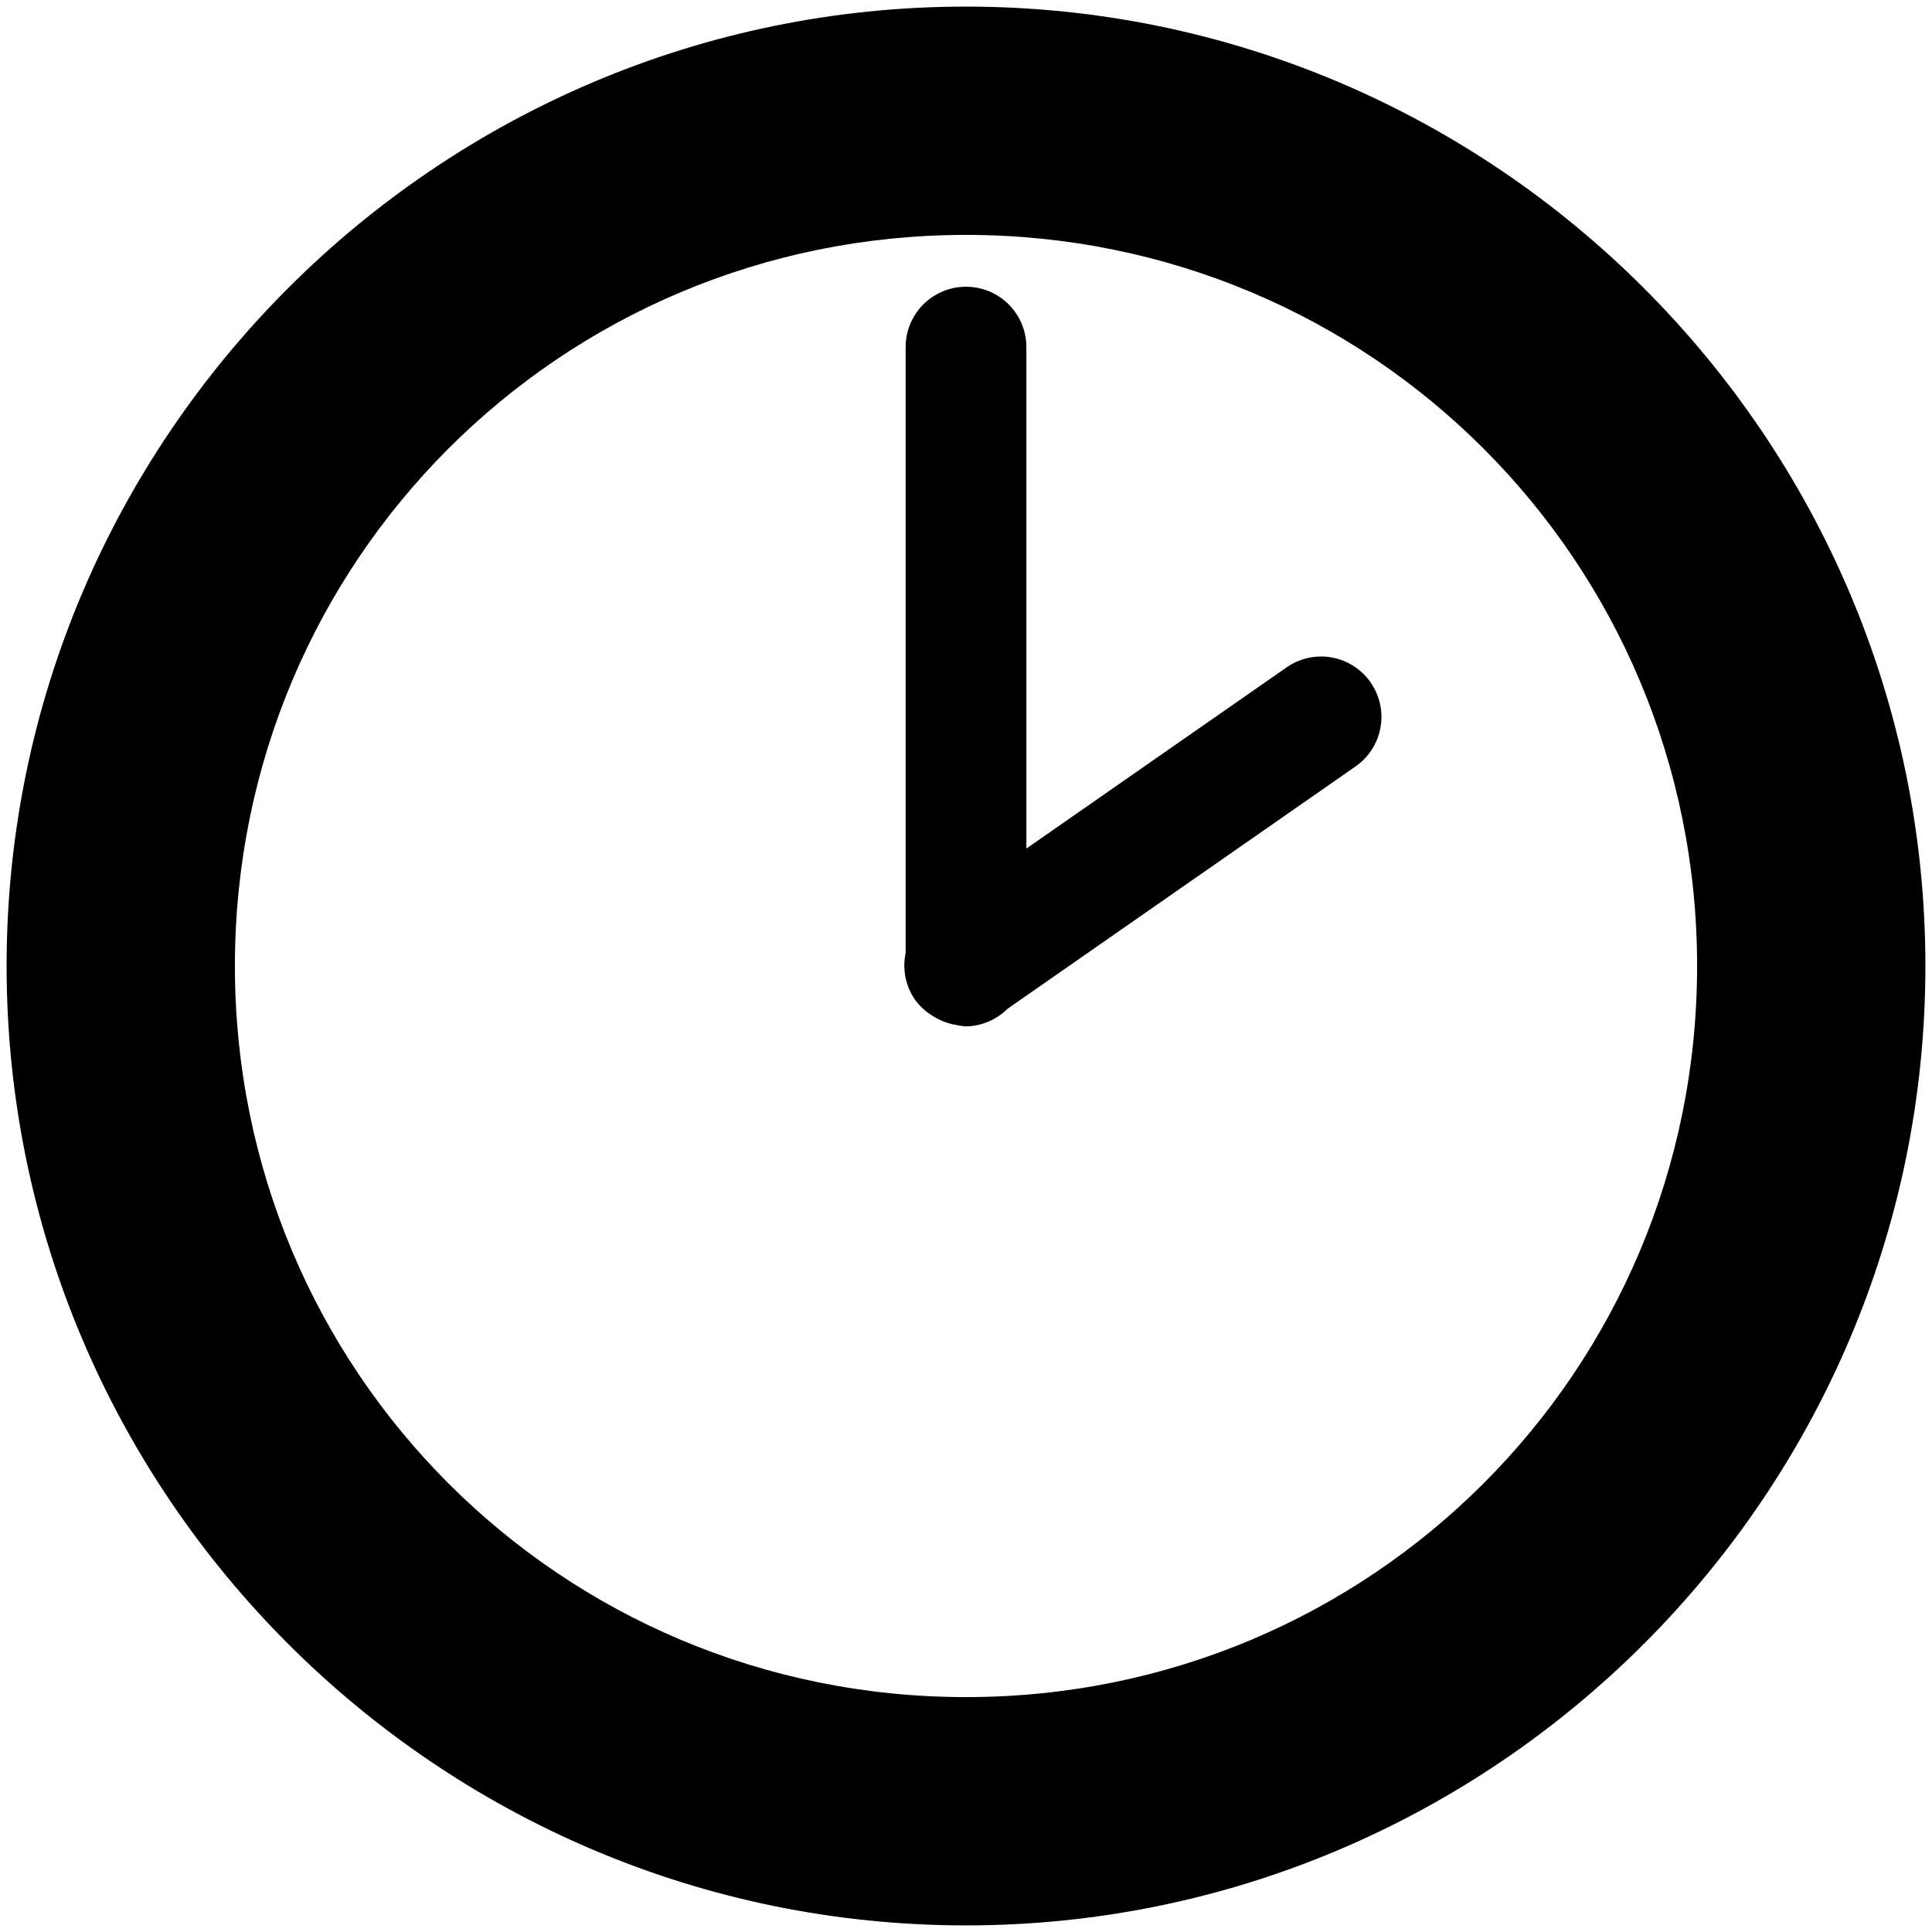
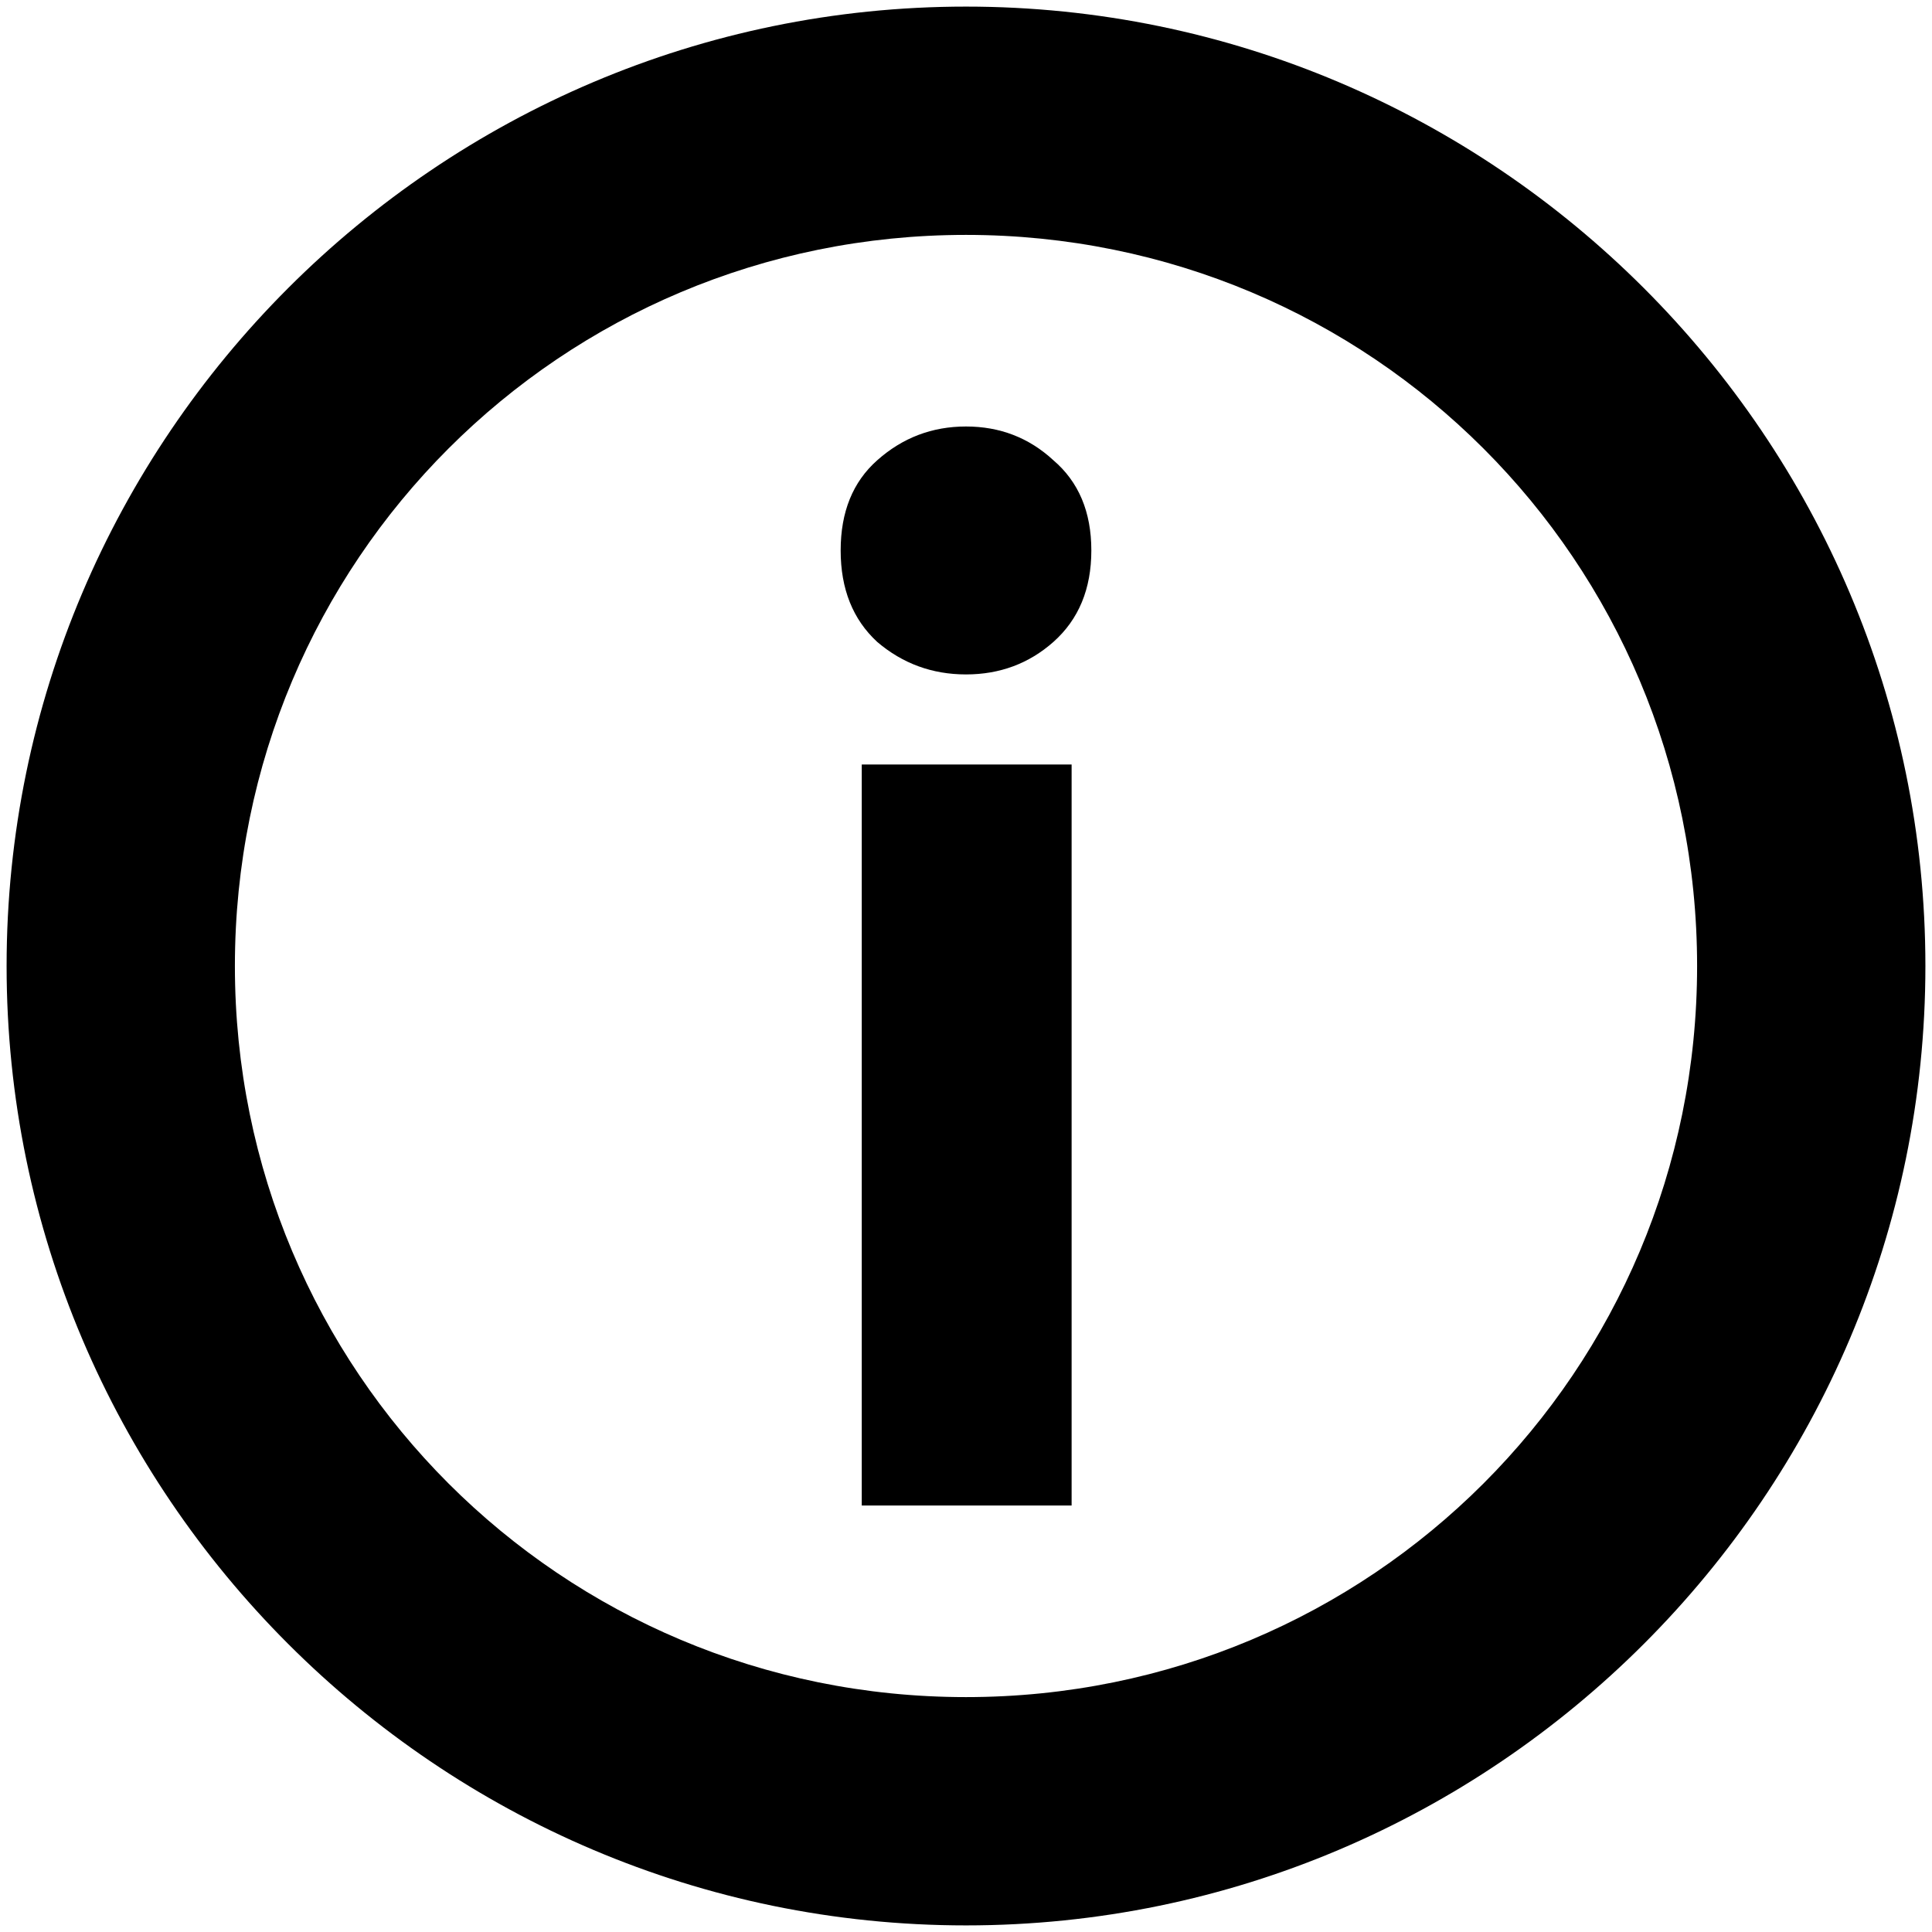
<svg xmlns="http://www.w3.org/2000/svg" width="512" height="512" viewBox="0 0 24 24" version="1.1" id="svg831" xml:space="preserve">
  <defs id="defs835" />
  <g id="layer3" style="display:none">
    <path id="path1-3-3-6" style="color:#000000;display:inline;fill:#000000;stroke-width:0.75;-inkscape-stroke:none" d="m 9.532,0.012 c -5.242,0 -9.52,4.278 -9.52,9.52 0,5.242 4.278,9.52 9.52,9.52 2.065,0 3.979,-0.665 5.542,-1.79 a 1.5,1.5 0 0 0 0.07,0.089 l 6.302,6.216 a 1.5,1.5 0 0 0 2.121,-0.015 1.5,1.5 0 0 0 -0.015,-2.121 l -6.302,-6.216 a 1.5,1.5 0 0 0 -0.059,-0.044 c 1.168,-1.581 1.86,-3.533 1.86,-5.64 0,-5.242 -4.278,-9.52 -9.52,-9.52 z m 0,2.595 c 3.84,0 6.923,3.085 6.923,6.925 0,3.84 -3.084,6.923 -6.923,6.923 -3.84,0 -6.925,-3.084 -6.925,-6.923 0,-3.84 3.085,-6.925 6.925,-6.925 z m 0.007,1.592 a 0.844,0.844 0 0 0 -0.844,0.844 V 8.674 H 5.066 a 0.844,0.844 0 0 0 -0.844,0.844 0.844,0.844 0 0 0 0.844,0.844 h 3.629 v 3.629 a 0.844,0.844 0 0 0 0.844,0.844 0.844,0.844 0 0 0 0.844,-0.844 v -3.629 h 3.631 a 0.844,0.844 0 0 0 0.844,-0.844 0.844,0.844 0 0 0 -0.844,-0.844 h -3.631 V 5.043 a 0.844,0.844 0 0 0 -0.844,-0.844 z" />
  </g>
  <g id="layer5" style="display:none">
    <path id="path1-3-3" style="color:#000000;display:inline;fill:#000000;stroke-width:0.75;-inkscape-stroke:none" d="m 9.532,0.012 c -5.242,0 -9.52,4.278 -9.52,9.52 0,5.242 4.278,9.52 9.52,9.52 2.065,0 3.979,-0.665 5.542,-1.79 a 1.5,1.5 0 0 0 0.07,0.089 l 6.302,6.216 a 1.5,1.5 0 0 0 2.121,-0.015 1.5,1.5 0 0 0 -0.015,-2.121 l -6.302,-6.216 a 1.5,1.5 0 0 0 -0.059,-0.044 c 1.168,-1.581 1.86,-3.533 1.86,-5.64 0,-5.242 -4.278,-9.52 -9.52,-9.52 z m 0,2.595 c 3.84,0 6.923,3.085 6.923,6.925 0,3.84 -3.084,6.923 -6.923,6.923 -3.84,0 -6.925,-3.084 -6.925,-6.923 0,-3.84 3.085,-6.925 6.925,-6.925 z M 5.066,8.674 a 0.844,0.844 0 0 0 -0.844,0.844 0.844,0.844 0 0 0 0.844,0.844 h 8.947 a 0.844,0.844 0 0 0 0.844,-0.844 0.844,0.844 0 0 0 -0.844,-0.844 z" />
  </g>
  <g id="layer14" style="display:none">
    <path style="color:#000000;fill:#000000;stroke-linecap:round;stroke-linejoin:round;-inkscape-stroke:none" d="M 12,0 C 5.381,0 0,5.381 0,12 0,18.619 5.381,24 12,24 18.619,24 24,18.619 24,12 24,5.381 18.619,0 12,0 Z" id="path9-5" />
  </g>
  <g id="layer13" style="display:none">
    <path style="color:#000000;fill:#000000;stroke-linecap:round;stroke-linejoin:round;-inkscape-stroke:none" d="M 12,0 C 5.381,0 0,5.381 0,12 0,18.619 5.381,24 12,24 18.619,24 24,18.619 24,12 24,5.381 18.619,0 12,0 Z m 0,1.5 C 17.808,1.5 22.5,6.192 22.5,12 22.5,17.808 17.808,22.5 12,22.5 6.192,22.5 1.5,17.808 1.5,12 1.5,6.192 6.192,1.5 12,1.5 Z" id="path9" />
  </g>
  <g id="layer7" style="display:none">
    <path id="path2" style="color:#000000;fill:#000000;stroke-linecap:round;-inkscape-stroke:none" d="M 10.05,3 C 9.636,3 9.3,3.336 9.3,3.75 V 9 c -4.15e-5,-0.414 -0.336,-0.75 -0.75,-0.75 h -3.75 c -0.414,4.14e-5 -0.75,0.336 -0.75,0.75 V 22.5 H 1.5 0.75 A 0.75,0.75 0 0 0 0,23.25 0.75,0.75 0 0 0 0.75,24 H 1.272 4.5 h 1.875 1.5 3.75 1.5 3.75 1.5 3.75 1.125 C 23.664,24 24,23.664 24,23.25 24,22.836 23.664,22.5 23.25,22.5 h -3.432 l -0.018,-10.176 c -4.4e-5,-0.414 -0.336,-0.75 -0.75,-0.75 h -3.75 c -0.414,4.4e-5 -0.75,0.336 -0.75,0.75 V 3.75 c -4.4e-5,-0.414 -0.336,-0.75 -0.75,-0.75 z m 0.75,1.5 h 2.25 v 18 h -2.25 z M 5.55,9.75 h 2.25 V 22.5 h -2.25 z m 10.5,3.324 h 2.25 V 22.5 h -2.25 z" />
  </g>
  <g id="layer15" style="display:none">
    <path style="color:#000000;fill:#000000;stroke-linecap:round;stroke-linejoin:round;-inkscape-stroke:none" d="M 10.889,5.963 1.039,15.812 a 1.5,1.5 0 0 0 0,2.121 1.5,1.5 0 0 0 2.121,0 l 8.789,-8.789 8.891,8.893 a 1.5,1.5 0 0 0 2.121,0 1.5,1.5 0 0 0 0,-2.121 L 13.01,5.963 a 1.5,1.5 0 0 0 -2.121,0 z" id="path1" />
  </g>
  <g id="layer16" style="display:none">
    <path style="color:#000000;fill:#000000;stroke-linecap:round;stroke-linejoin:round;-inkscape-stroke:none" d="M 10.889,18.037 1.039,8.188 a 1.5,1.5 0 0 1 0,-2.121 1.5,1.5 0 0 1 2.121,0 L 11.949,14.856 20.84,5.963 a 1.5,1.5 0 0 1 2.121,0 1.5,1.5 0 0 1 0,2.121 l -9.951,9.953 a 1.5,1.5 0 0 1 -2.121,0 z" id="path1-36" />
  </g>
  <g id="layer17" style="display:none">
    <path style="color:#000000;fill:#000000;stroke-linecap:round;stroke-linejoin:round;-inkscape-stroke:none" d="m 18.037,13.111 -9.85,9.85 a 1.5,1.5 0 0 1 -2.121,0 1.5,1.5 0 0 1 0,-2.121 L 14.855,12.051 5.963,3.16 a 1.5,1.5 0 0 1 0,-2.121 1.5,1.5 0 0 1 2.121,0 L 18.037,10.99 a 1.5,1.5 0 0 1 0,2.121 z" id="path1-36-7" />
  </g>
  <g id="layer18" style="display:none">
    <path style="color:#000000;fill:#000000;stroke-linecap:round;stroke-linejoin:round;-inkscape-stroke:none" d="m 5.963,13.111 9.85,9.85 a 1.5,1.5 0 0 0 2.121,0 1.5,1.5 0 0 0 0,-2.121 L 9.145,12.051 18.037,3.16 a 1.5,1.5 0 0 0 0,-2.121 1.5,1.5 0 0 0 -2.121,0 L 5.963,10.99 a 1.5,1.5 0 0 0 0,2.121 z" id="path1-36-7-5" />
  </g>
  <g id="layer19" style="display:none">
    <path style="color:#000000;fill:#000000;stroke-linecap:round;stroke-linejoin:round;-inkscape-stroke:none" d="M 23.342,0.258 A 1.5,1.5 0 0 0 21.258,0.658 L 8.283,19.779 2.762,11.189 A 1.5,1.5 0 0 0 0.689,10.738 1.5,1.5 0 0 0 0.238,12.811 l 6.75,10.5 a 1.5,1.5 0 0 0 2.504,0.031 L 23.742,2.342 a 1.5,1.5 0 0 0 -0.4,-2.084 z" id="path3" />
  </g>
  <g id="layer21" style="display:none">
    <path id="rect1-6" style="color:#000000;fill:#000000;stroke-linecap:round;stroke-linejoin:round;-inkscape-stroke:none" d="M 1.418,0 A 1.417,1.417 0 0 0 0,1.418 V 17.398 a 1.417,1.417 0 0 0 1.418,1.418 H 3.75 V 15.982 H 2.834 V 2.834 H 15.982 V 3.75 h 2.834 V 1.418 A 1.417,1.417 0 0 0 17.398,0 Z M 6.578,5.201 A 1.417,1.417 0 0 0 5.162,6.617 v 15.982 a 1.417,1.417 0 0 0 1.416,1.416 H 22.561 a 1.417,1.417 0 0 0 1.418,-1.416 V 6.617 A 1.417,1.417 0 0 0 22.561,5.201 Z M 7.996,8.035 H 21.143 V 21.182 H 7.996 Z" />
  </g>
  <g id="layer20" style="display:none">
    <path id="path3-3" style="color:#000000;fill:#000000;stroke-linecap:round;stroke-linejoin:round;-inkscape-stroke:none" d="m 1.5,0 a 1.5,1.5 0 0 0 -1.061,0.439 1.5,1.5 0 0 0 0,2.121 L 9.879,12 0.439,21.439 a 1.5,1.5 0 0 0 0,2.121 1.5,1.5 0 0 0 2.121,0 L 12,14.121 l 9.439,9.439 a 1.5,1.5 0 0 0 2.121,0 1.5,1.5 0 0 0 0,-2.121 L 14.121,12 23.561,2.561 a 1.5,1.5 0 0 0 0,-2.121 A 1.5,1.5 0 0 0 22.5,0 1.5,1.5 0 0 0 21.439,0.439 L 12,9.879 2.561,0.439 A 1.5,1.5 0 0 0 1.5,0 Z" />
  </g>
  <g id="layer4" style="display:none">
    <path id="path1-3" style="color:#000000;display:none;fill:#000000;stroke-width:0.75;-inkscape-stroke:none" d="m 9.532,0.012 c -5.242,0 -9.52,4.278 -9.52,9.52 0,5.242 4.278,9.52 9.52,9.52 2.065,0 3.979,-0.665 5.542,-1.79 a 1.5,1.5 0 0 0 0.07,0.089 l 6.302,6.216 a 1.5,1.5 0 0 0 2.121,-0.015 1.5,1.5 0 0 0 -0.015,-2.121 l -6.303,-6.216 a 1.5,1.5 0 0 0 -0.059,-0.044 c 1.168,-1.581 1.86,-3.533 1.86,-5.64 0,-5.242 -4.278,-9.52 -9.52,-9.52 z m 0,2.595 c 3.84,0 6.924,3.085 6.924,6.925 0,3.84 -3.084,6.924 -6.924,6.924 -3.84,0 -6.925,-3.084 -6.925,-6.924 0,-3.84 3.085,-6.925 6.925,-6.925 z" />
    <path id="path1-3-3-5" style="color:#000000;display:inline;fill:#000000;stroke-width:0.75;-inkscape-stroke:none" d="m 9.532,0.012 c -5.242,0 -9.52,4.278 -9.52,9.52 0,5.242 4.278,9.52 9.52,9.52 2.065,0 3.979,-0.665 5.542,-1.79 0.022,0.031 0.046,0.06 0.07,0.089 l 6.302,6.216 c 0.59,0.582 1.539,0.575 2.121,-0.015 0.581,-0.59 0.575,-1.539 -0.015,-2.121 l -6.302,-6.216 c -0.019,-0.015 -0.039,-0.03 -0.059,-0.044 1.168,-1.581 1.86,-3.533 1.86,-5.64 0,-5.242 -4.278,-9.52 -9.52,-9.52 z m 0,2.595 c 3.84,0 6.923,3.085 6.923,6.925 0,3.84 -3.084,6.923 -6.923,6.923 -3.84,0 -6.925,-3.084 -6.925,-6.923 0,-3.84 3.085,-6.925 6.925,-6.925 z" />
  </g>
  <g id="layer9" style="display:none">
    <path style="color:#000000;fill:#000000;stroke-linecap:round;stroke-linejoin:round;-inkscape-stroke:none" d="M 0.754,-2.826 A 0.75,0.75 0 0 0 0.055,-2.361 l -2.947,7.223 -7.652,0.486 a 0.75,0.75 0 0 0 -0.438,1.32 l 5.957,5.035 -1.902,7.43 a 0.75,0.75 0 0 0 1.121,0.822 l 6.631,-4.109 6.477,4.105 a 0.75,0.75 0 0 0 1.129,-0.812 L 6.57,11.564 12.477,6.674 A 0.75,0.75 0 0 0 12.053,5.348 L 4.273,4.775 1.447,-2.354 A 0.75,0.75 0 0 0 0.754,-2.826 Z M 0.74,-0.066 3.053,5.764 A 0.75,0.75 0 0 0 3.695,6.236 L 10.084,6.707 5.252,10.709 a 0.75,0.75 0 0 0 -0.25,0.756 L 6.529,17.688 1.23,14.328 a 0.75,0.75 0 0 0 -0.797,-0.004 L -5.012,17.697 -3.455,11.621 A 0.75,0.75 0 0 0 -3.697,10.861 L -8.592,6.727 -2.328,6.328 a 0.75,0.75 0 0 0 0.646,-0.465 z" id="path7" transform="translate(11.25,3.143811)" />
  </g>
  <g id="layer10" style="display:none">
    <path style="color:#000000;display:inline;fill:#000000;stroke-linecap:round;stroke-linejoin:round;-inkscape-stroke:none" d="M 12.004,0.318 C 11.698,0.315 11.421,0.499 11.305,0.782 L 8.357,8.005 0.705,8.491 c -0.673,0.043 -0.952,0.884 -0.438,1.32 l 5.957,5.035 -1.902,7.43 c -0.165,0.653 0.548,1.176 1.121,0.822 l 6.631,-4.109 6.477,4.105 c 0.57,0.36 1.289,-0.157 1.129,-0.812 L 17.82,14.708 23.727,9.818 C 24.248,9.387 23.977,8.54 23.303,8.491 L 15.523,7.919 12.697,0.79 C 12.584,0.506 12.31,0.319 12.004,0.318 Z" id="path7-6" />
  </g>
  <g id="layer8" style="display:none">
    <path style="color:#000000;fill:#000000;fill-opacity:1;stroke-linecap:round;stroke-linejoin:round;-inkscape-stroke:none" d="m 14.357,0.051 c -1.936,-2.103e-5 -3.455,1.697 -3.455,3.697 -3e-6,0.001 -3e-6,0.003 0,0.004 0.001,0.343 0.112,0.748 0.287,0.961 H 5.631 c -0.414,4.14e-5 -0.75,0.336 -0.75,0.75 V 11.027 C 4.438,10.81 3.961,10.658 3.457,10.658 1.521,10.658 -2.0937108e-5,12.356 0,14.355 c -2.0937108e-5,2 1.521,3.697 3.457,3.697 6.5e-4,10e-7 0.001,10e-7 0.002,0 0.504,-0.002 0.979,-0.155 1.422,-0.373 V 23.25 c 4.14e-5,0.414 0.336,0.75 0.75,0.75 H 23.094 c 0.414,-4.1e-5 0.75,-0.336 0.75,-0.75 v -6.586 c 2.87e-4,-0.643 -0.757,-0.989 -1.242,-0.566 -0.346,0.3 -0.76,0.453 -1.184,0.455 -1.052,-0.001 -1.955,-0.943 -1.955,-2.197 -1.4e-5,-1.255 0.904,-2.197 1.957,-2.197 0.424,2.22e-4 0.838,0.155 1.186,0.453 0.487,0.417 1.239,0.071 1.238,-0.57 V 5.463 c -4.1e-5,-0.414 -0.336,-0.75 -0.75,-0.75 H 17.527 C 17.702,4.5 17.813,4.095 17.814,3.752 c 1e-6,-6.5e-4 1e-6,-0.001 0,-0.002 1e-6,-6.5e-4 1e-6,-0.001 0,-0.002 -3.7e-5,-2 -1.521,-3.697 -3.457,-3.697 z m 0,1.5 c 1.053,-1.14e-5 1.957,0.942 1.957,2.197 -0.002,0.471 -0.14,0.929 -0.387,1.301 -0.33,0.498 0.027,1.164 0.625,1.164 h 5.791 v 4.793 c -0.237,-0.238 -0.586,-0.347 -0.924,-0.348 -1.936,5.2e-5 -3.457,1.697 -3.457,3.697 -2.1e-5,2 1.521,3.697 3.457,3.697 6.67e-4,10e-7 0.001,10e-7 0.002,0 0.338,-0.001 0.7,-0.121 0.922,-0.352 V 22.5 H 6.381 V 16.1 C 6.383,15.357 5.421,15.063 5.008,15.68 4.629,16.242 4.055,16.548 3.455,16.551 2.403,16.549 1.5,15.61 1.5,14.355 c -1.31e-5,-1.255 0.904,-2.197 1.957,-2.197 0.599,2.7e-5 1.172,0.306 1.553,0.865 0.415,0.613 1.372,0.318 1.371,-0.422 V 6.213 h 5.783 c 0.598,-3.835e-4 0.955,-0.666 0.625,-1.164 -0.247,-0.372 -0.385,-0.831 -0.387,-1.303 0.001,-1.254 0.902,-2.195 1.955,-2.195 z" id="rect7" />
  </g>
-   <g id="layer22">
+   <g id="layer22" style="display:none">
    <path id="path4" style="color:#000000;fill:#000000;stroke-linecap:square;stroke-linejoin:round;-inkscape-stroke:none" d="M 12,0.082 C 5.435,0.082 0.082,5.435 0.082,12 0.082,18.565 5.435,23.918 12,23.918 18.565,23.918 23.918,18.565 23.918,12 23.918,5.435 18.565,0.082 12,0.082 Z m 0,2.836 c 5.033,0 9.082,4.049 9.082,9.082 0,5.033 -4.049,9.082 -9.082,9.082 C 6.967,21.082 2.918,17.033 2.918,12 2.918,6.967 6.967,2.918 12,2.918 Z M 12,3.562 a 0.75,0.75 0 0 0 -0.75,0.75 v 7.526 a 0.75,0.75 0 0 0 0.117,0.582 0.75,0.75 0 0 0 0.18,0.175 0.75,0.75 0 0 0 0.045,0.029 0.75,0.75 0 0 0 0.119,0.061 0.75,0.75 0 0 0 0.126,0.04 0.75,0.75 0 0 0 0.031,0.005 A 0.75,0.75 0 0 0 12,12.75 0.75,0.75 0 0 0 12.515,12.532 l 4.324,-3.011 a 0.75,0.75 0 0 0 0.188,-1.043 0.75,0.75 0 0 0 -0.484,-0.311 0.75,0.75 0 0 0 -0.56,0.123 L 12.75,10.541 V 4.312 A 0.75,0.75 0 0 0 12,3.562 Z" />
+   </g>
+   <g id="layer23">
+     <path id="path4-7" style="color:#000000;fill:#000000;stroke-linecap:square;stroke-linejoin:round;-inkscape-stroke:none" d="M 12 0.082 C 5.435 0.082 0.082 5.435 0.082 12 C 0.082 18.565 5.435 23.918 12 23.918 C 18.565 23.918 23.918 18.565 23.918 12 C 23.918 5.435 18.565 0.082 12 0.082 z M 12 2.918 C 17.033 2.918 21.082 6.967 21.082 12 C 21.082 17.033 17.033 21.082 12 21.082 C 6.967 21.082 2.918 17.033 2.918 12 C 2.918 6.967 6.967 2.918 12 2.918 z M 12 5.298 C 11.58 5.298 11.213 5.437 10.898 5.717 C 10.594 5.986 10.443 6.359 10.443 6.838 C 10.443 7.316 10.594 7.695 10.898 7.975 C 11.213 8.243 11.58 8.378 12 8.378 C 12.42 8.378 12.782 8.243 13.085 7.975 C 13.4 7.695 13.557 7.316 13.557 6.838 C 13.557 6.359 13.4 5.986 13.085 5.717 C 12.782 5.437 12.42 5.298 12 5.298 z M 10.705 9.497 L 10.705 18.702 L 13.312 18.702 L 13.312 9.497 L 10.705 9.497 z " />
  </g>
  <g id="layer1" style="display:none">
    <g id="g2">
      <path id="path975" style="color:#000000;fill:#cc0000;stroke-linecap:round;stroke-linejoin:round;-inkscape-stroke:none" d="m 13.468,4.768 c -0.06,-2.294e-4 -0.122,0.014 -0.179,0.045 -0.965,0.519 -1.374,1.42 -1.414,2.258 -0.039,0.772 0.315,1.466 0.652,2.127 0.229,0.273 0.674,0.102 0.662,-0.254 -0.011,-0.329 0.228,-1.107 0.678,-1.602 0.45,-0.495 1.013,-0.775 1.91,-0.383 0.189,0.082 0.409,-0.005 0.492,-0.193 0.083,-0.19 -0.003,-0.411 -0.193,-0.494 C 14.921,5.767 13.913,6.178 13.312,6.838 13.006,7.174 12.894,7.691 12.867,7.924 12.76,7.741 12.61,7.429 12.625,7.105 12.655,6.468 12.91,5.868 13.645,5.473 13.827,5.374 13.895,5.147 13.797,4.965 13.729,4.84 13.601,4.768 13.468,4.768 Z M 4.427,5.32 c -0.047,9.586e-4 -0.095,0.005 -0.144,0.012 -0.404,0.06 -0.727,0.313 -0.873,0.635 -0.146,0.322 -0.127,0.702 0.055,1.023 0.114,0.202 0.292,0.363 0.545,0.531 0.252,0.168 0.578,0.329 0.975,0.443 0.794,0.229 1.869,0.272 3.139,-0.172 0.514,-0.18 0.887,-0.119 1.258,0.068 0.371,0.188 0.728,0.531 1.076,0.924 0.349,0.393 0.686,0.831 1.062,1.191 0.377,0.361 0.82,0.666 1.365,0.672 0.476,0.005 0.861,-0.144 1.111,-0.402 0.25,-0.258 0.355,-0.577 0.43,-0.871 0.074,-0.294 0.119,-0.579 0.189,-0.805 0.071,-0.226 0.157,-0.377 0.289,-0.475 0.341,-0.252 0.546,-0.21 0.748,-0.098 0.202,0.112 0.362,0.373 0.383,0.479 0.005,0.025 -0.008,0.072 -0.016,0.082 -6.39e-4,-0.003 -0.001,-0.005 -0.002,-0.008 -0.049,-0.115 -0.187,-0.25 -0.34,-0.277 -0.153,-0.027 -0.263,0.023 -0.338,0.068 -0.149,0.091 -0.237,0.159 -0.279,0.391 -0.049,0.271 0.104,0.528 0.275,0.652 0.172,0.125 0.363,0.178 0.57,0.16 h 0.002 C 16.221,9.519 16.48,9.334 16.625,9.105 16.77,8.877 16.824,8.604 16.771,8.334 16.695,7.943 16.433,7.575 16.018,7.344 15.602,7.113 14.995,7.096 14.459,7.492 14.152,7.719 13.995,8.043 13.9,8.346 13.806,8.648 13.761,8.945 13.699,9.191 13.637,9.438 13.56,9.621 13.459,9.725 13.358,9.829 13.226,9.902 12.893,9.898 12.629,9.896 12.355,9.739 12.039,9.436 11.723,9.132 11.39,8.705 11.02,8.287 10.649,7.869 10.237,7.454 9.719,7.191 9.201,6.929 8.564,6.846 7.877,7.086 6.745,7.481 5.841,7.431 5.193,7.244 4.87,7.151 4.611,7.022 4.426,6.898 4.241,6.775 4.129,6.642 4.117,6.621 4.016,6.442 4.026,6.129 4.393,6.074 4.471,6.064 4.545,6.072 4.602,6.113 4.329,6.038 4.215,6.413 4.371,6.617 4.53,6.825 4.841,6.864 5.02,6.797 5.109,6.763 5.18,6.716 5.244,6.65 5.308,6.584 5.382,6.501 5.391,6.336 5.401,6.145 5.377,5.896 5.201,5.66 5.048,5.454 4.757,5.313 4.427,5.32 Z M 8.256,11.356 a 0.375,0.375 0 0 0 -0.166,0.019 0.375,0.375 0 0 0 -0.231,0.477 l 0.494,1.418 A 0.375,0.375 0 0 0 8.832,13.5 0.375,0.375 0 0 0 9.063,13.021 L 8.568,11.605 A 0.375,0.375 0 0 0 8.256,11.356 Z m 2.765,0.833 a 0.375,0.375 0 0 0 -0.115,0.023 0.375,0.375 0 0 0 -0.219,0.482 l 1.4,3.715 a 0.375,0.375 0 0 0 0.484,0.219 0.375,0.375 0 0 0 0.219,-0.482 l -1.402,-3.715 a 0.375,0.375 0 0 0 -0.368,-0.242 z m 7.371,0.858 a 0.375,0.375 0 0 0 -0.097,0.013 0.375,0.375 0 0 0 -0.227,0.176 L 15.967,16.893 14.758,13.5 a 0.375,0.375 0 0 0 -0.479,-0.227 0.375,0.375 0 0 0 -0.227,0.479 l 1.48,4.16 a 0.375,0.375 0 0 0 0.678,0.061 l 2.508,-4.363 a 0.375,0.375 0 0 0 -0.139,-0.512 0.375,0.375 0 0 0 -0.188,-0.05 z" class="inugami-red" />
      <path id="path19" style="color:#000000;fill:#484848;fill-opacity:1;stroke-linecap:round;stroke-linejoin:round;-inkscape-stroke:none" d="M 20.199,0.012 C 19.883,0.006 19.135,0.027 18.213,0.291 16.988,0.642 15.392,1.427 13.886,3.097 12.896,2.649 11.968,2.42 11.02,2.428 9.346,2.442 7.653,3.057 5.275,3.902 4.697,3.713 3.892,3.515 3.031,3.338 2.298,3.187 1.42,3.021 1.051,3.01 0.835,3.004 0.62,3.094 0.557,3.135 0.28,3.316 0.156,3.63 0.086,3.941 -0.016,4.423 -0.044,5.156 0.094,6.525 0.112,6.704 0.198,6.869 0.334,6.986 1.217,7.748 2.544,8.465 3.682,9.029 4.678,9.524 5.309,9.786 5.504,9.869 c 0.772,2.042 1.182,4.201 1.74,6.307 0.164,0.595 0.96,0.705 1.279,0.178 0.307,-0.507 1.027,-1.248 1.215,-1.439 0.335,0.834 1.163,2.817 1.711,4.926 0.184,0.697 1.173,0.699 1.359,0.002 0.037,-0.142 0.389,-0.83 0.721,-1.395 0.467,1.147 1.254,3.049 1.699,4.338 0.235,0.671 1.204,0.61 1.352,-0.086 0.28,-1.341 2.458,-5.451 4.531,-8.871 0.137,-0.226 0.137,-0.509 -0.002,-0.734 L 18.687,9.162 c 1.372,-2.719 2.585,-4.198 5.059,-6.031 0.542,-0.403 0.26,-1.264 -0.416,-1.268 0,0 -1.553,0.028 -3.69,0.753 0.583,-0.782 1.169,-1.421 1.169,-1.421 0.392,-0.426 0.129,-1.118 -0.447,-1.176 0,0 -0.057,-0.005 -0.163,-0.007 z M 18.658,1.635 C 18.153,2.216 17.729,2.868 17.405,3.567 16.965,3.795 16.515,4.052 16.062,4.346 15.756,4.138 15.462,3.954 15.172,3.779 15.945,2.981 17.079,2.06 18.658,1.635 Z m 2.527,1.949 c -1.526,1.415 -2.754,2.897 -3.843,5.06 l -0.01,-0.007 C 16.519,10.226 15.867,11.514 15.281,13.508 l 1.437,0.422 c 0.412,-1.403 0.763,-2.283 1.238,-3.272 l 1.735,2.817 c -1.472,2.321 -2.708,4.761 -3.74,7.305 -1.083,-2.513 -1.928,-5.104 -2.805,-7.693 -0.099,-0.295 -0.418,-0.453 -0.713,-0.353 -0.295,0.099 -0.453,0.418 -0.353,0.713 l 1.025,3.031 c -0.125,0.175 -0.419,0.601 -0.855,1.397 -0.679,-1.885 -1.263,-3.802 -1.957,-5.68 -0.108,-0.291 -0.431,-0.44 -0.723,-0.332 -0.291,0.108 -0.44,0.431 -0.332,0.723 0,0 0.076,0.206 0.236,0.649 C 9.022,13.589 8.641,14.031 8.264,14.463 8.101,13.805 7.989,13.338 7.756,12.443 7.595,11.824 7.429,11.222 7.269,10.68 c 2.517,0.937 5.221,1.801 5.221,1.801 l 0.455,-1.43 c 0,0 -3.889,-1.241 -6.584,-2.326 l -1.831e-4,4.577e-4 C 6.342,8.715 6.325,8.7 6.305,8.691 5.601,8.394 2.998,7.253 1.488,6.064 1.464,5.729 1.456,5.471 1.451,5.231 1.945,5.254 2.291,5.228 2.698,4.706 3.864,4.944 4.812,5.195 5.062,5.289 5.218,5.348 5.39,5.349 5.547,5.293 8.05,4.405 9.659,3.845 11.031,3.834 c 1.373,-0.011 2.627,0.469 4.619,1.887 0.241,0.172 0.565,0.175 0.809,0.006 1.762,-1.224 3.458,-1.834 4.727,-2.143 z M 10.537,4.55 C 9.537,4.541 8.205,4.907 6.646,5.832 6.296,6.042 6.486,6.582 6.891,6.525 7.782,6.401 8.535,6.381 9.105,6.422 10.32,6.51 10.359,6.792 10.68,6.562 11.152,5.816 11.166,5.78 11.5,5.234 11.666,5.02 11.558,4.706 11.295,4.641 11.07,4.584 10.816,4.552 10.537,4.55 Z m 0.314,0.469 c 0.069,9.589e-4 0.137,0.003 0.203,0.007 -0.102,0.184 -0.629,0.869 -0.746,1.043 C 9.343,5.718 7.714,5.878 7.263,6.02 8.402,5.291 9.811,5.005 10.851,5.019 Z" class="inugami-gray" />
    </g>
  </g>
  <g id="layer2" style="display:none">
    <path id="rect8" style="color:#000000;fill:#000000;stroke-width:1;stroke-linecap:round;stroke-linejoin:round;-inkscape-stroke:none" d="M 12,0 C 11.755,-2.450115e-4 11.52,0.089 11.347,0.249 L 9.419,2.025 7.298,3.978 V 2.607 a 0.407,0.375 0 0 0 -0.407,-0.375 H 5.375 a 0.407,0.375 0 0 0 -0.407,0.375 v 3.492 a 0.407,0.375 0 0 0 0.004,0.022 L 0.325,10.402 c -0.36,0.332 -0.36,0.871 0.001,1.203 l 1.928,1.776 c 0.36,0.331 0.944,0.331 1.304,0 L 3.976,12.997 V 23.15 C 3.976,23.62 4.39,24.001 4.9,24 h 5.171 3.766 5.171 c 0.51,6.95e-4 0.924,-0.38 0.924,-0.85 v -10.239 l 0.509,0.469 c 0.36,0.333 0.945,0.333 1.306,0.001 l 1.928,-1.776 c 0.36,-0.332 0.36,-0.871 -0.002,-1.203 L 14.581,2.026 12.653,0.25 C 12.48,0.09 12.245,2.4034463e-4 12,0 Z m 4.97e-4,2.052 9.717,8.951 -0.624,0.574 -9.094,-8.377 -0.171,0.157 -0.909,0.837 -8.015,7.383 -0.622,-0.573 8.211,-7.563 0.71,-0.654 0.174,-0.16 0.177,-0.163 z M 5.782,2.982 H 6.484 V 4.728 L 5.782,5.375 Z M 12.001,5.604 18.086,11.21 v 11.089 h -3.327 v -3.781 c -3.98e-4,-0.469 -0.413,-0.849 -0.922,-0.85 h -3.766 c -0.509,3.67e-4 -0.922,0.381 -0.922,0.85 v 3.781 H 5.822 V 11.296 Z M 9.997,9.814 A 0.916,0.844 0 0 0 9.081,10.658 v 3.492 a 0.916,0.844 0 0 0 0.916,0.844 h 3.914 a 0.916,0.844 0 0 0 0.916,-0.844 V 10.658 A 0.916,0.844 0 0 0 13.911,9.814 Z m 0.916,1.687 h 2.082 v 1.805 h -2.082 z m 0.083,7.867 h 1.917 v 2.93 h -1.917 z" />
  </g>
  <g id="layer11" style="display:none">
    <path style="color:#000000;fill:#000000;stroke-linecap:round;stroke-linejoin:round;-inkscape-stroke:none" d="M 0.75,0 A 0.75,0.75 0 0 0 0,0.75 v 22.5 A 0.75,0.75 0 0 0 0.75,24 h 22.5 A 0.75,0.75 0 0 0 24,23.25 V 0.75 A 0.75,0.75 0 0 0 23.25,0 Z M 1.5,1.5 h 21 v 21 h -21 z" id="rect9" />
  </g>
  <g id="layer12" style="display:none">
    <path style="color:#000000;fill:#000000;stroke-linecap:round;stroke-linejoin:round;-inkscape-stroke:none" d="M 0.75,0 C 0.336,4.1413429e-5 4.1413429e-5,0.336 0,0.75 v 22.5 c 4.1413429e-5,0.414 0.336,0.75 0.75,0.75 h 22.5 c 0.414,-4.1e-5 0.75,-0.336 0.75,-0.75 V 0.75 C 24,0.336 23.664,4.1413429e-5 23.25,0 Z" id="rect9-7" />
  </g>
  <g id="layer6" />
</svg>
